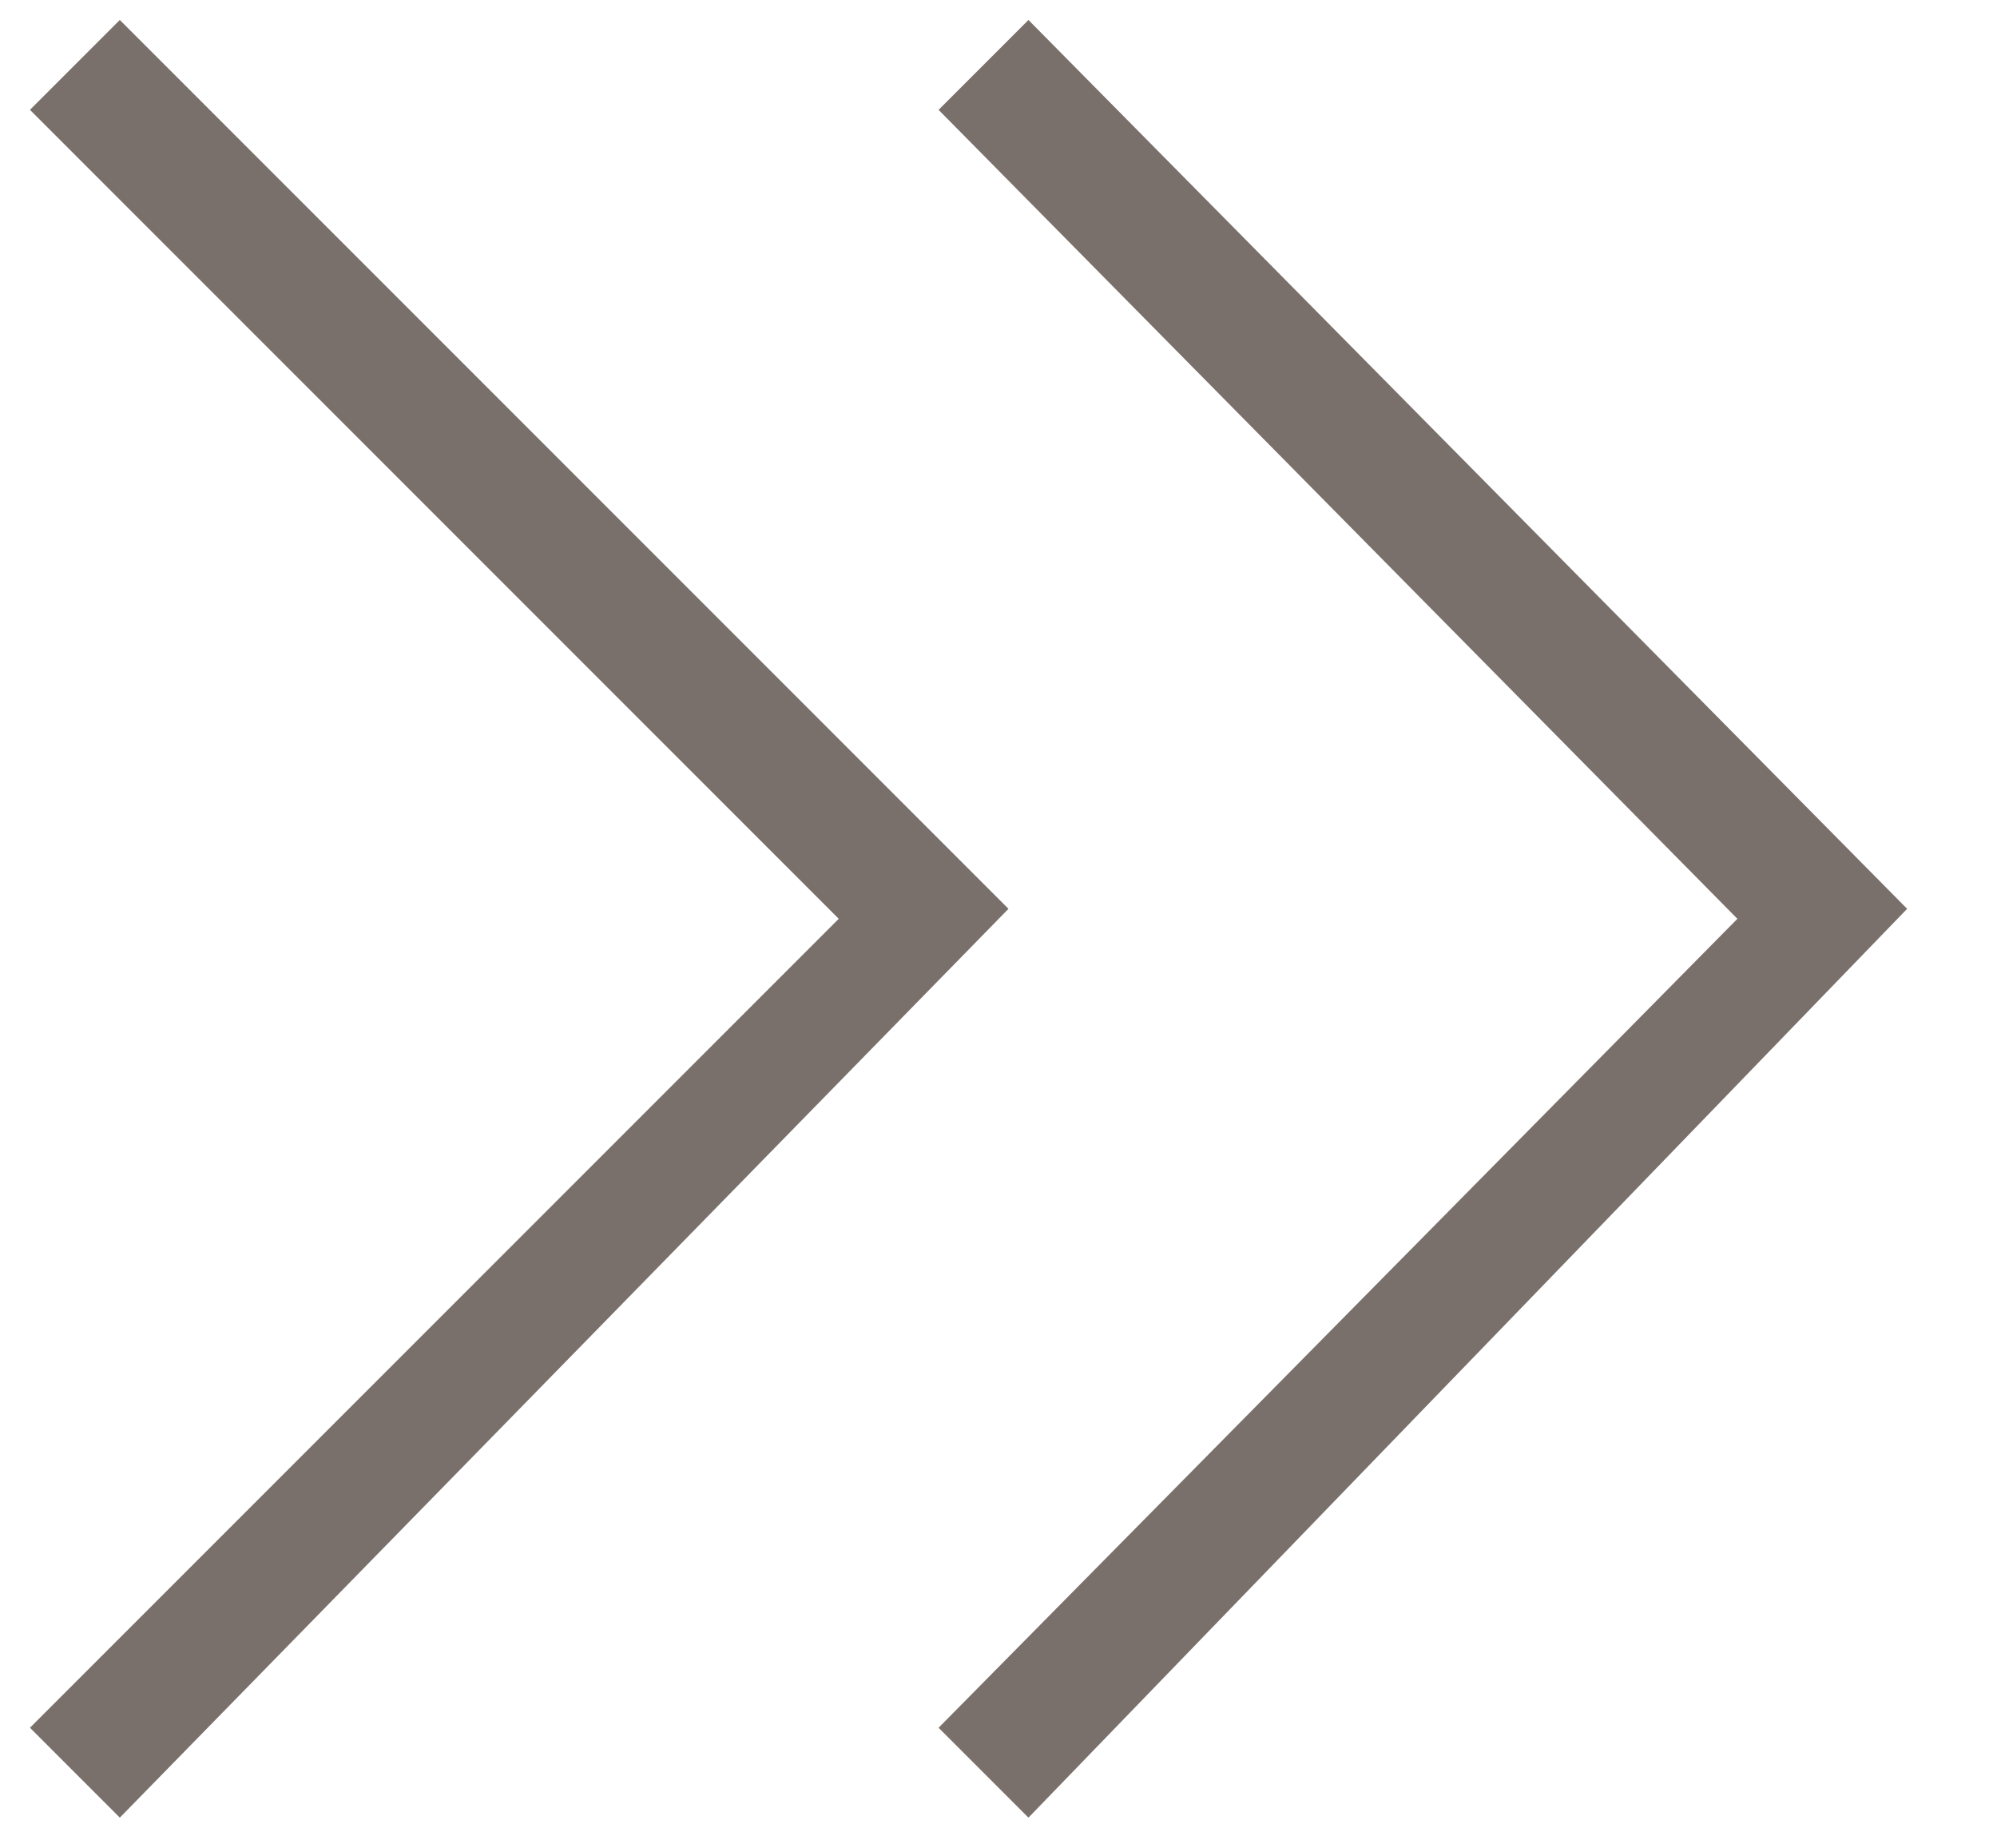
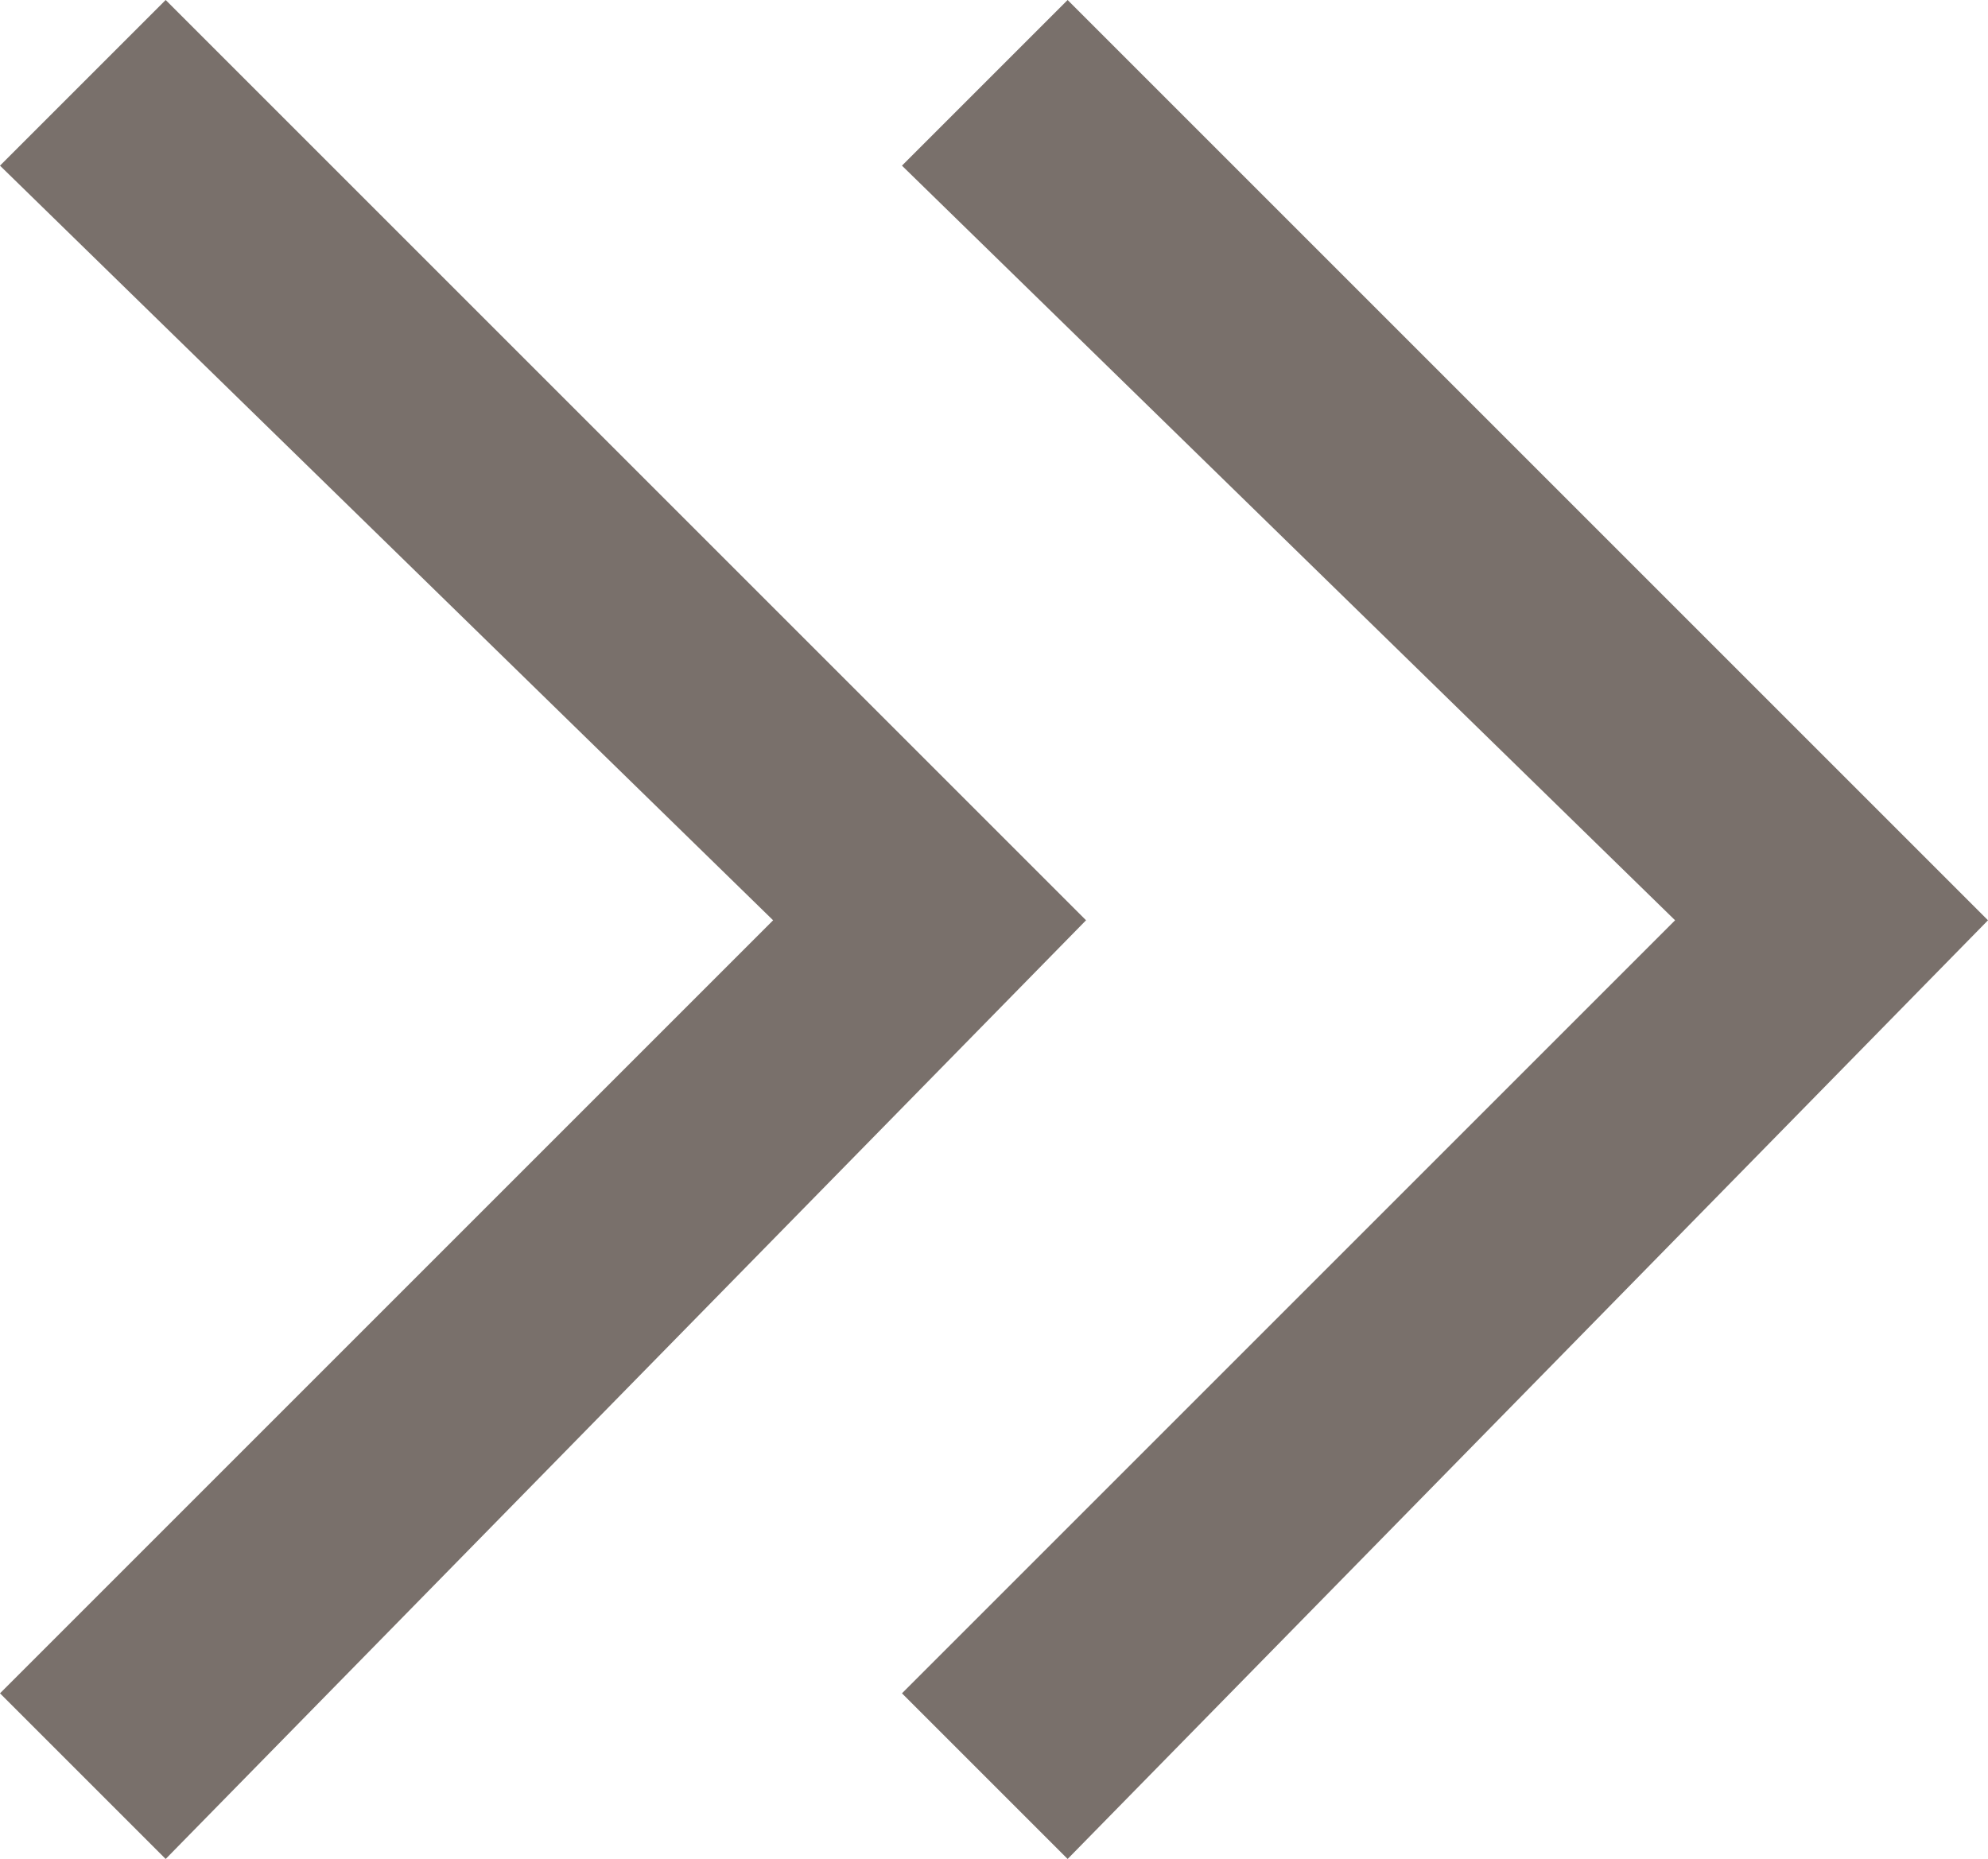
- <svg xmlns="http://www.w3.org/2000/svg" xmlns:xlink="http://www.w3.org/1999/xlink" version="1.1" id="Layer_1" x="0px" y="0px" viewBox="-295 387.7 20 18.5" style="enable-background:new -295 387.7 20 18.5;" xml:space="preserve">
+ <svg xmlns="http://www.w3.org/2000/svg" xmlns:xlink="http://www.w3.org/1999/xlink" version="1.1" id="Layer_1" x="0px" y="0px" viewBox="-290 391.5 10.8 10.1" style="enable-background:new -290 391.5 10.8 10.1;" xml:space="preserve">
  <style type="text/css">
- 	.st0{clip-path:url(#SVGID_2_);}
- 	.st1{fill:#79706B;}
+ 	.st0{clip-path:url(#SVGID_2_);fill:#79706B;}
</style>
  <g>
    <defs>
-       <rect id="SVGID_1_" x="-295" y="387.7" width="20" height="18.5" />
+       <rect id="SVGID_1_" x="-290" y="391.5" width="10.8" height="10.1" />
    </defs>
    <clipPath id="SVGID_2_">
      <use xlink:href="#SVGID_1_" style="overflow:visible;" />
    </clipPath>
-     <g class="st0">
-       <path class="st1" d="M-293.8,405.9l-0.9-0.9l8.1-8.1l-8.1-8.1l0.9-0.9l8.9,8.9L-293.8,405.9z M-284.7,405.9l-0.9-0.9l8-8.1l-8-8.1    l0.9-0.9l8.8,8.9L-284.7,405.9z" />
-     </g>
+     <polygon class="st0" points="-284.2,401.6 -285.1,400.7 -280.9,396.5 -285.1,392.4 -284.2,391.5 -279.2,396.5  " />
+     <polygon class="st0" points="-289.1,401.6 -290,400.7 -285.8,396.5 -290,392.4 -289.1,391.5 -284.1,396.5  " />
  </g>
</svg>
